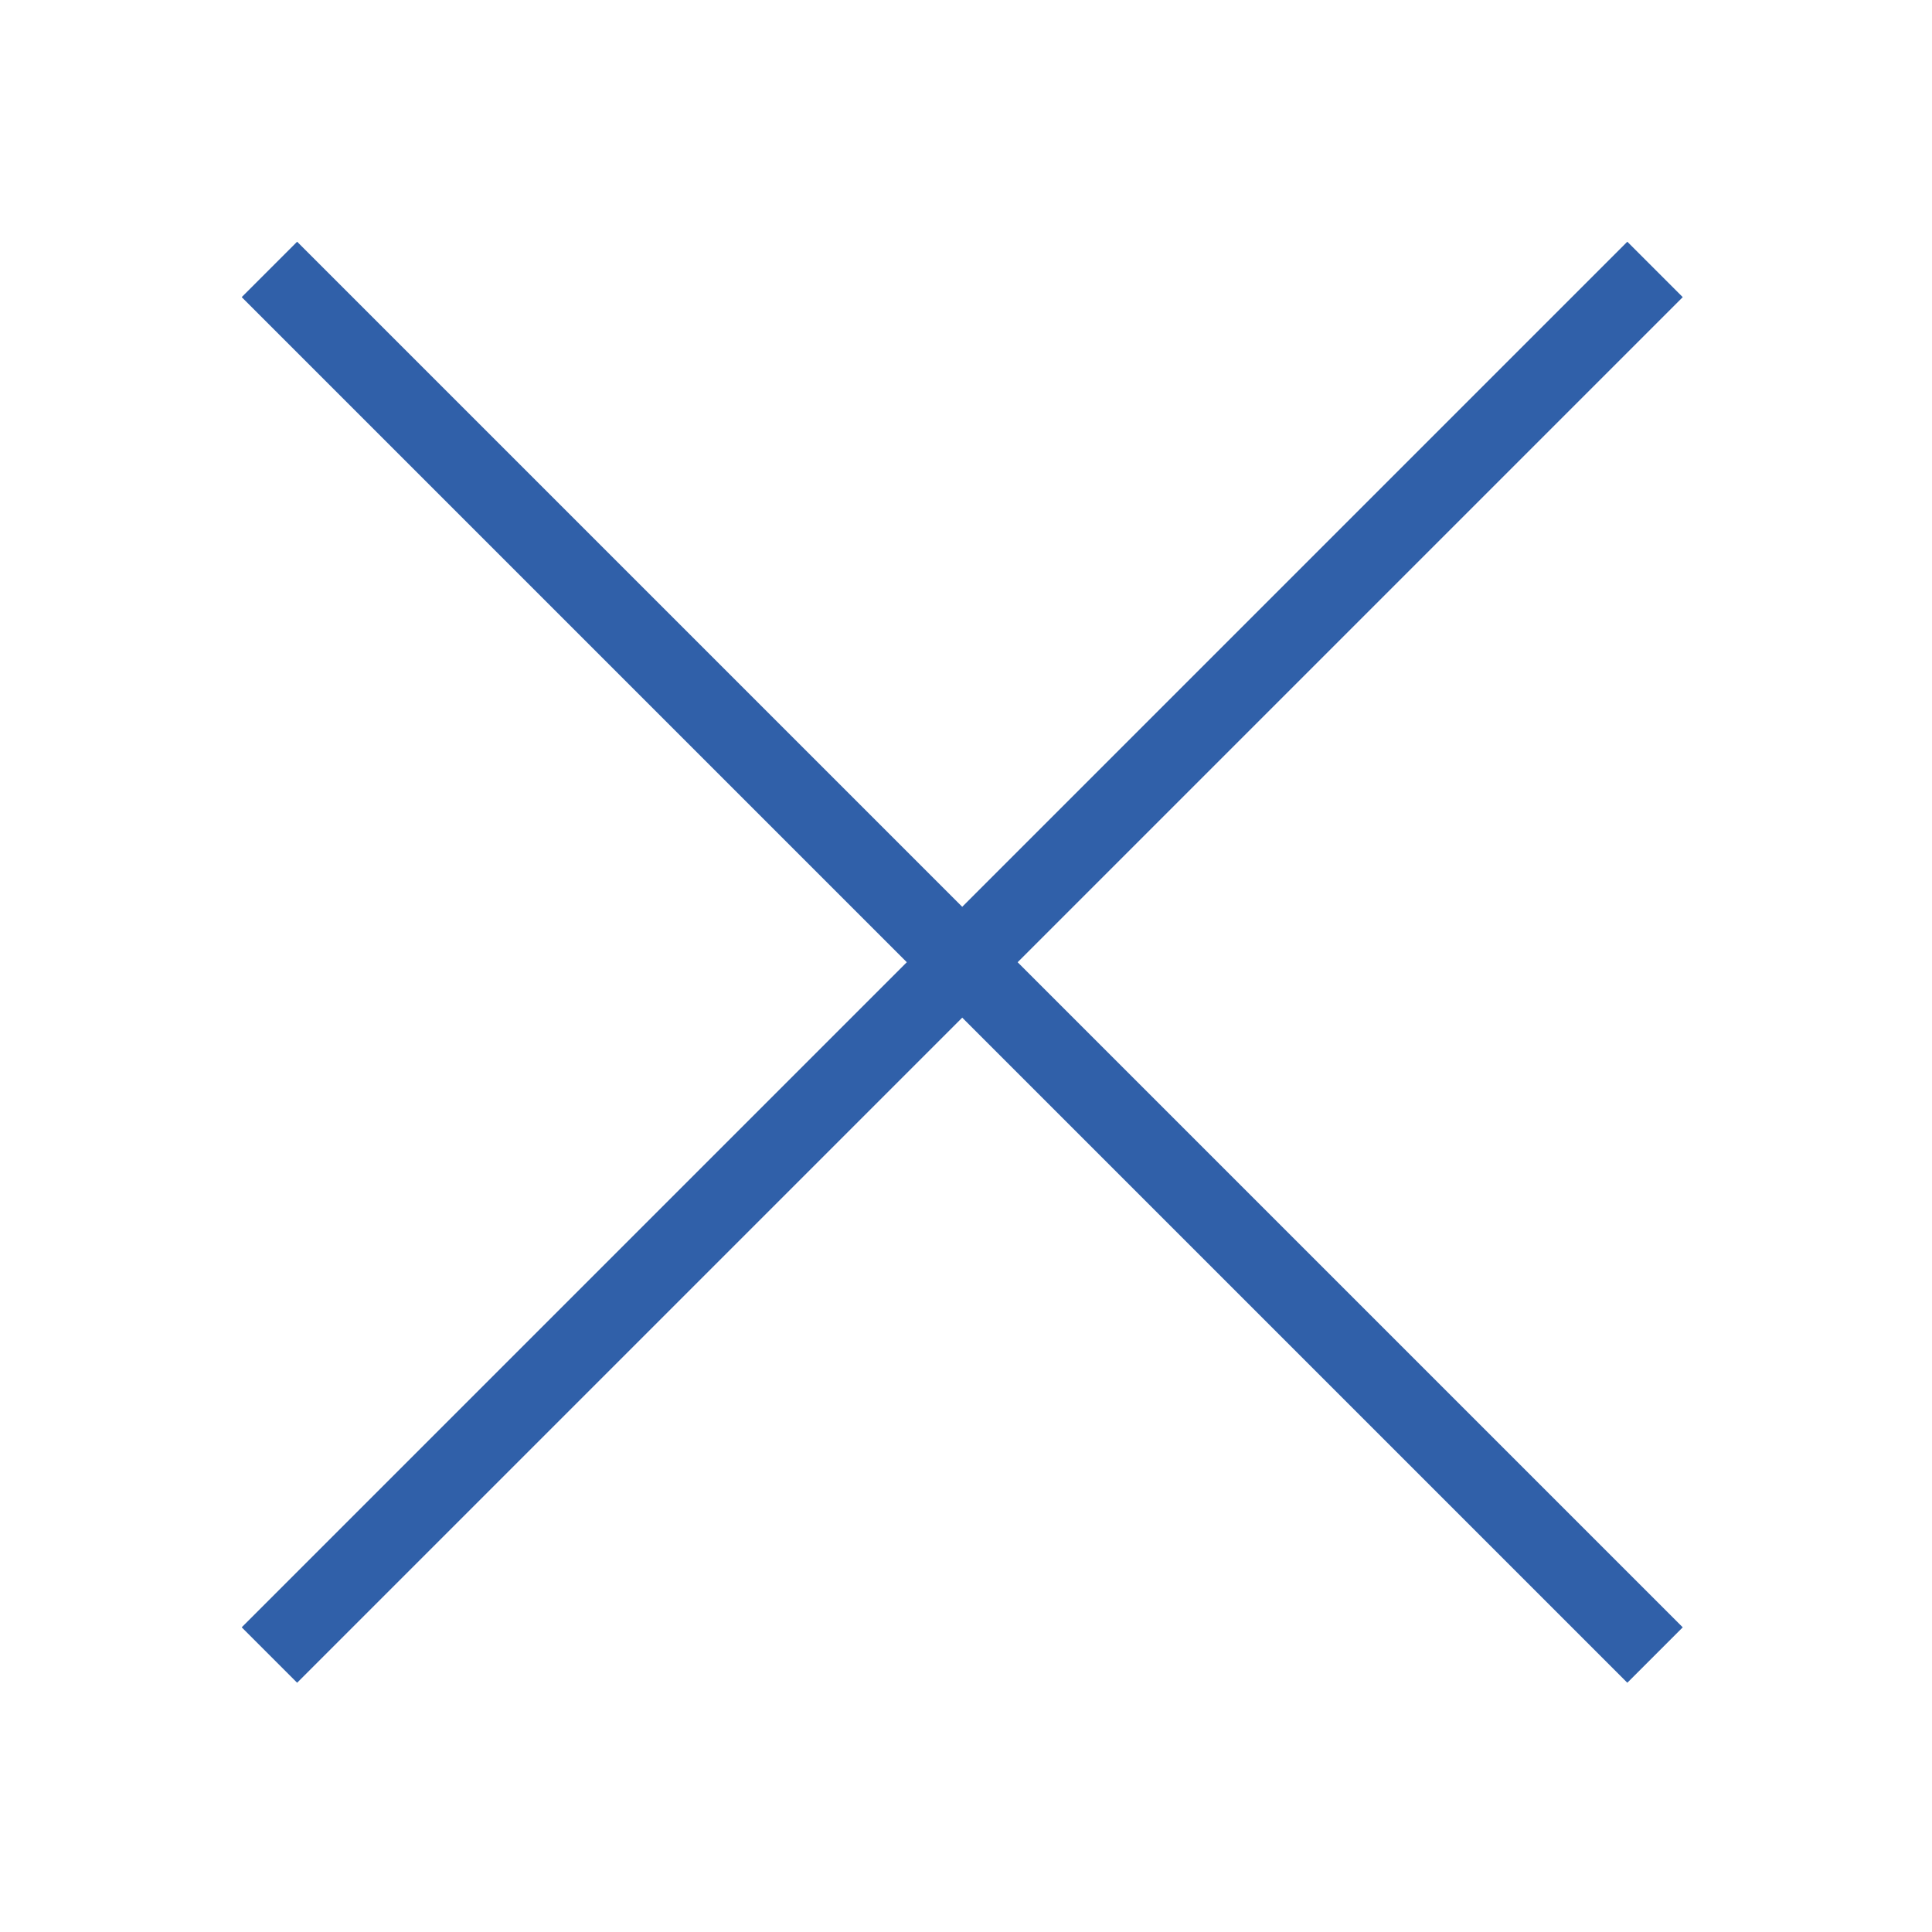
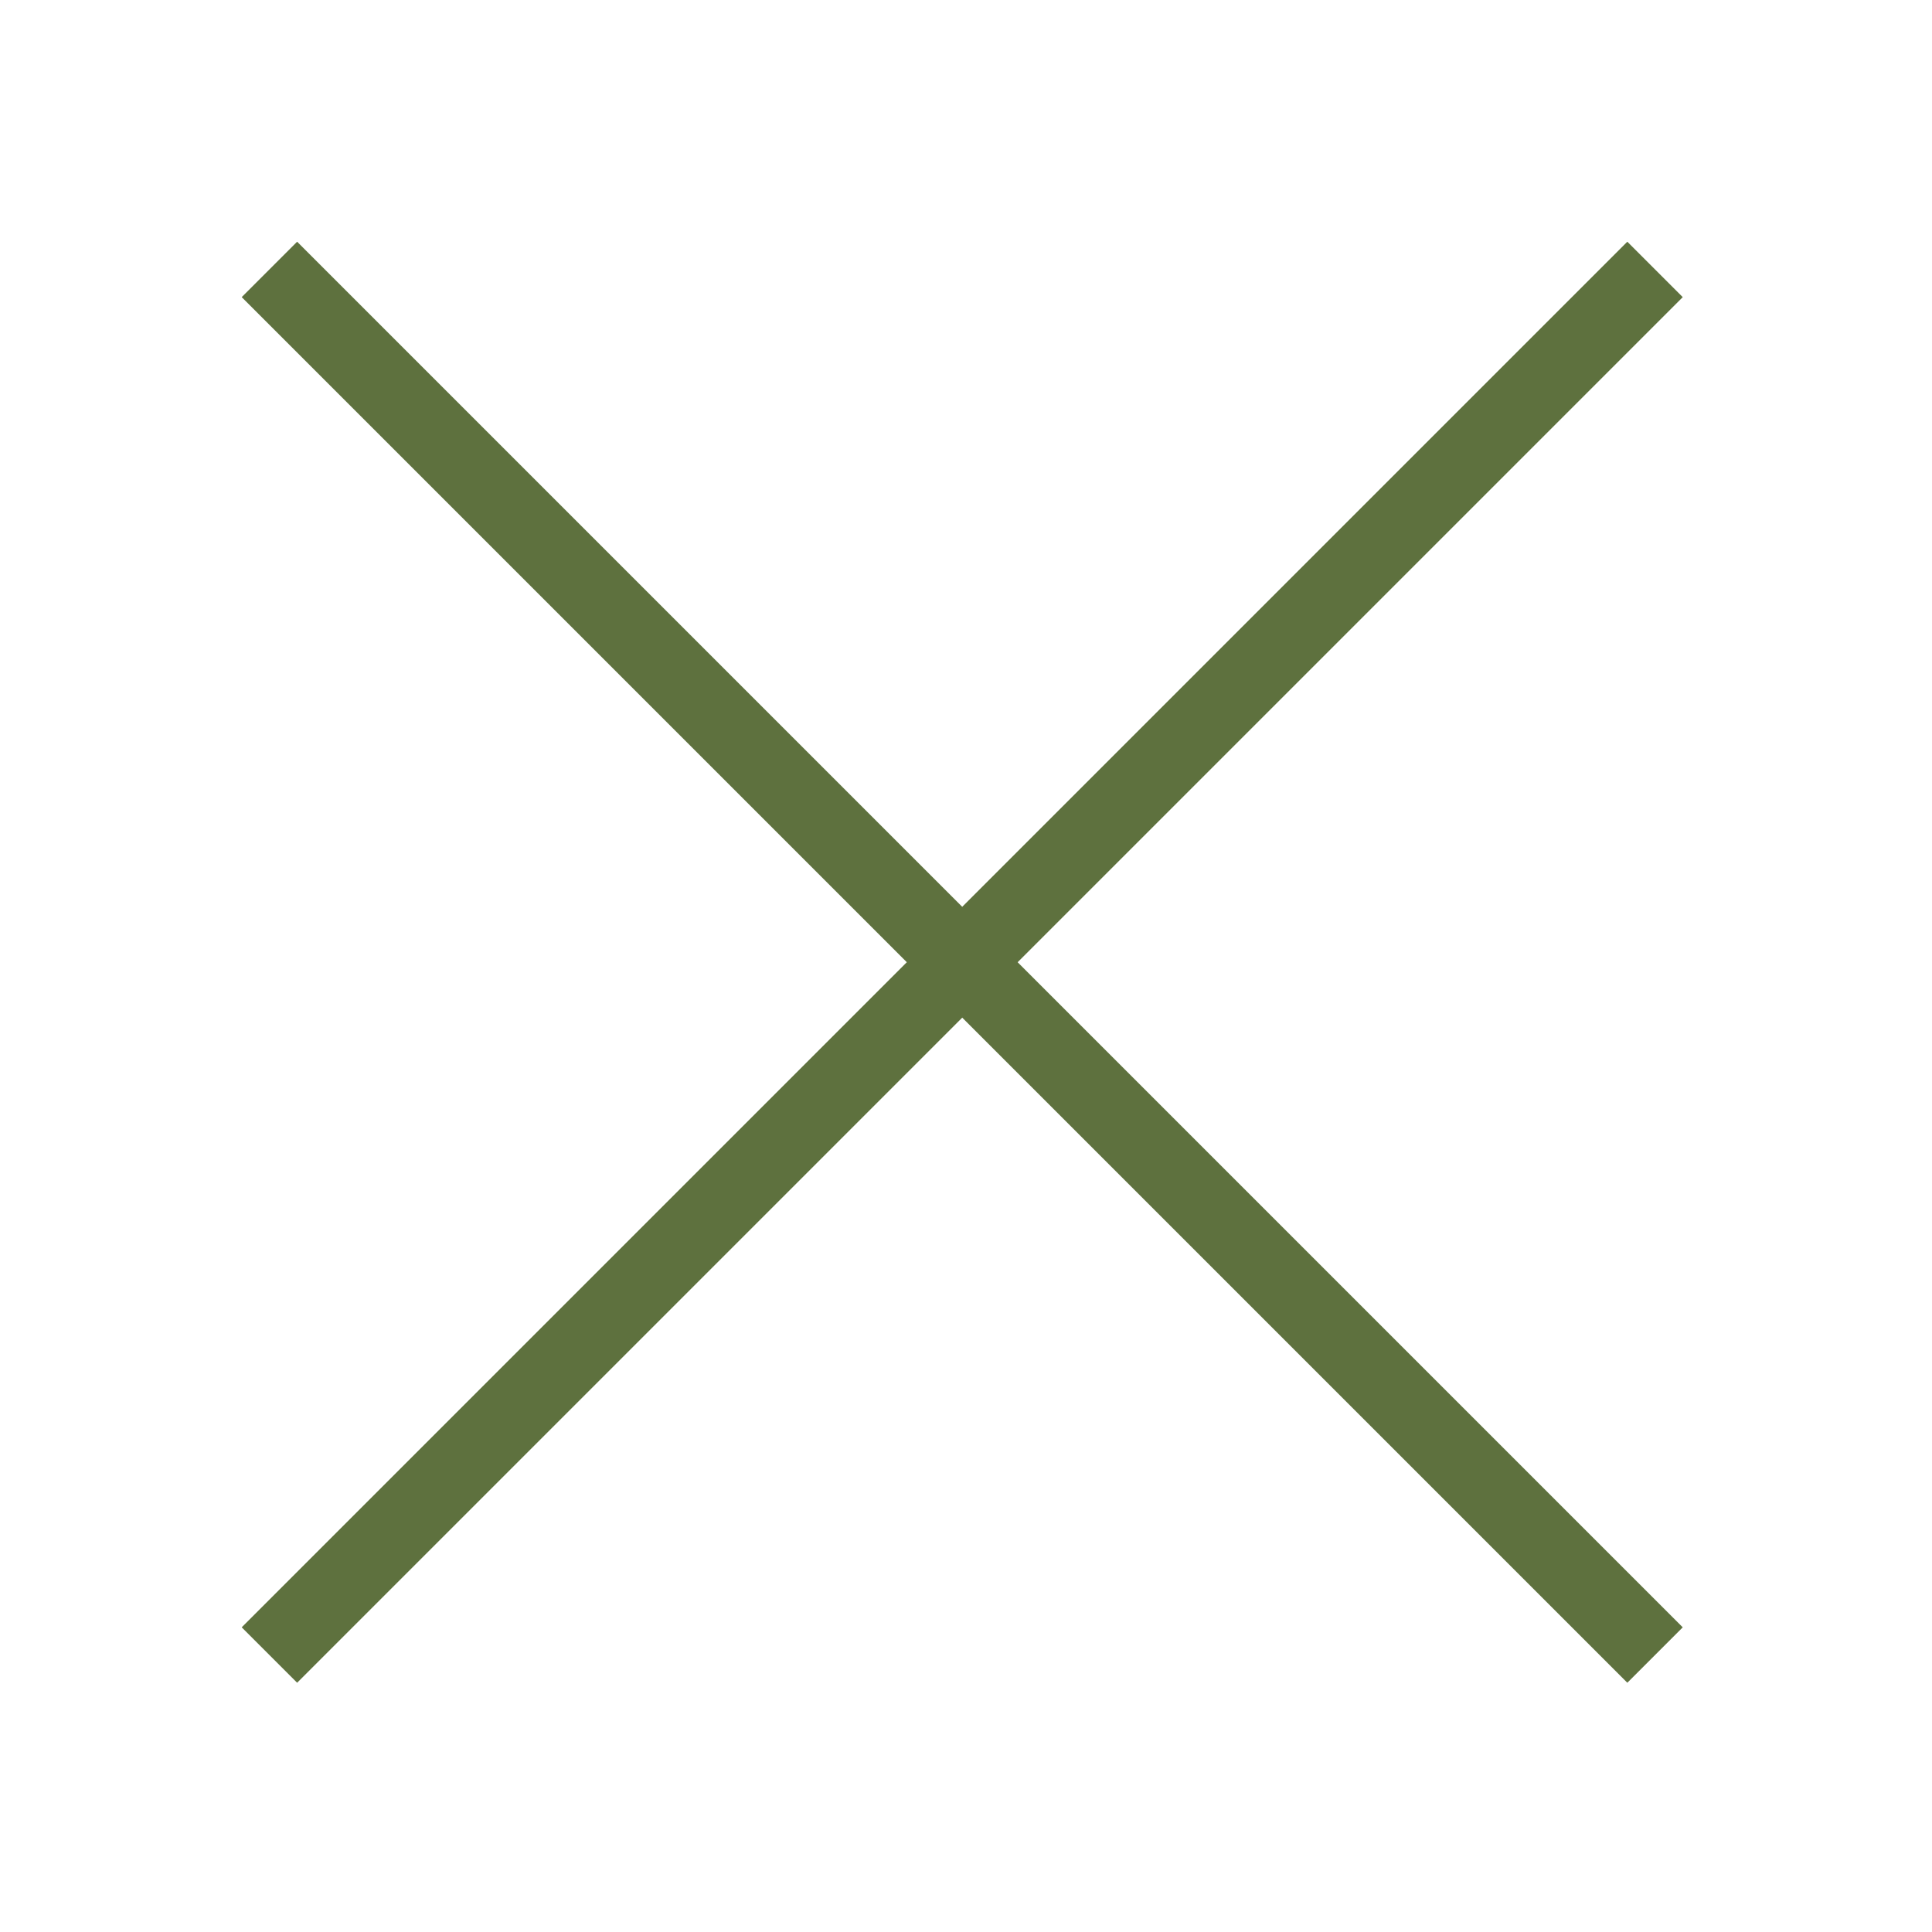
<svg xmlns="http://www.w3.org/2000/svg" viewBox="0 0 256 256">
-   <path fill="#3060A9" stroke-miterlimit="10" d="M7.72 6.28 6.28 7.72 23.56 25 6.28 42.28l1.44 1.44L25 26.44l17.28 17.28 1.44-1.44L26.44 25 43.72 7.72l-1.44-1.44L25 23.56z" font-family="none" font-size="none" font-weight="none" style="mix-blend-mode:normal" text-anchor="none" transform="scale(5.1)" />
+   <path fill="#5e713e" stroke-miterlimit="10" d="M7.72 6.28 6.28 7.72 23.56 25 6.28 42.28l1.44 1.44L25 26.44l17.28 17.28 1.44-1.44L26.44 25 43.72 7.72l-1.44-1.44L25 23.56z" font-family="none" font-size="none" font-weight="none" style="mix-blend-mode:normal" text-anchor="none" transform="scale(5.1)" />
</svg>
